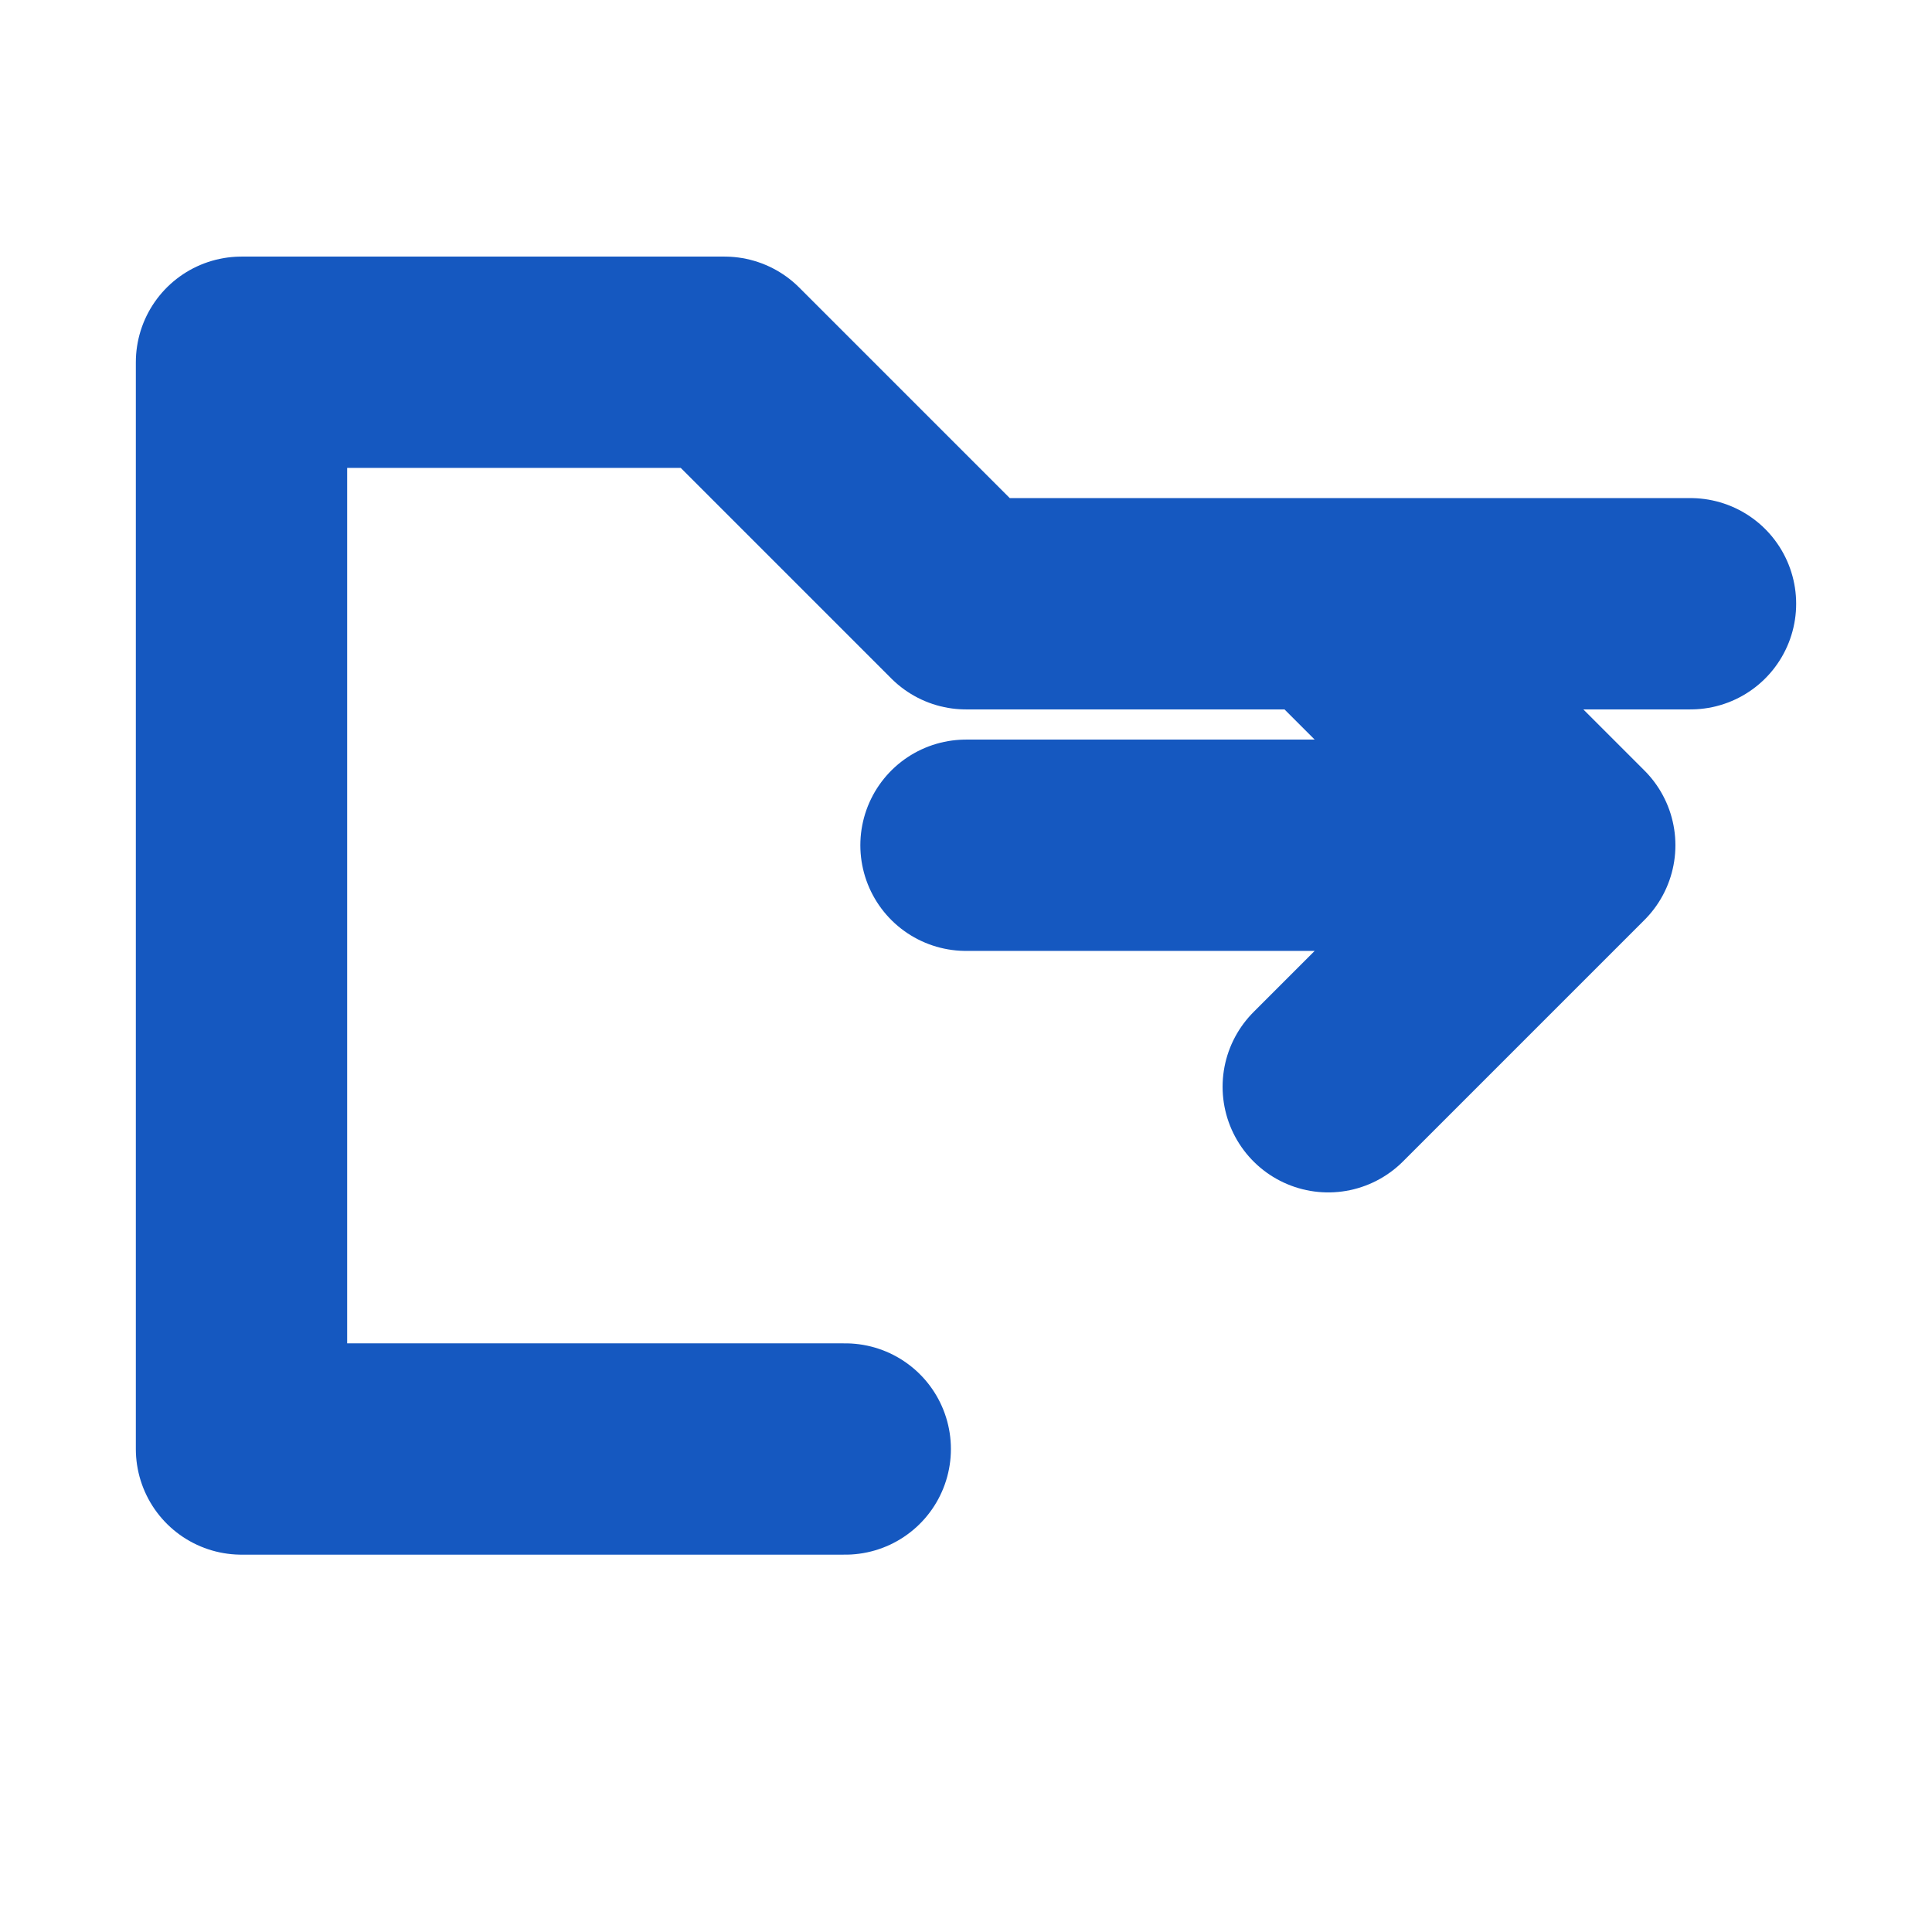
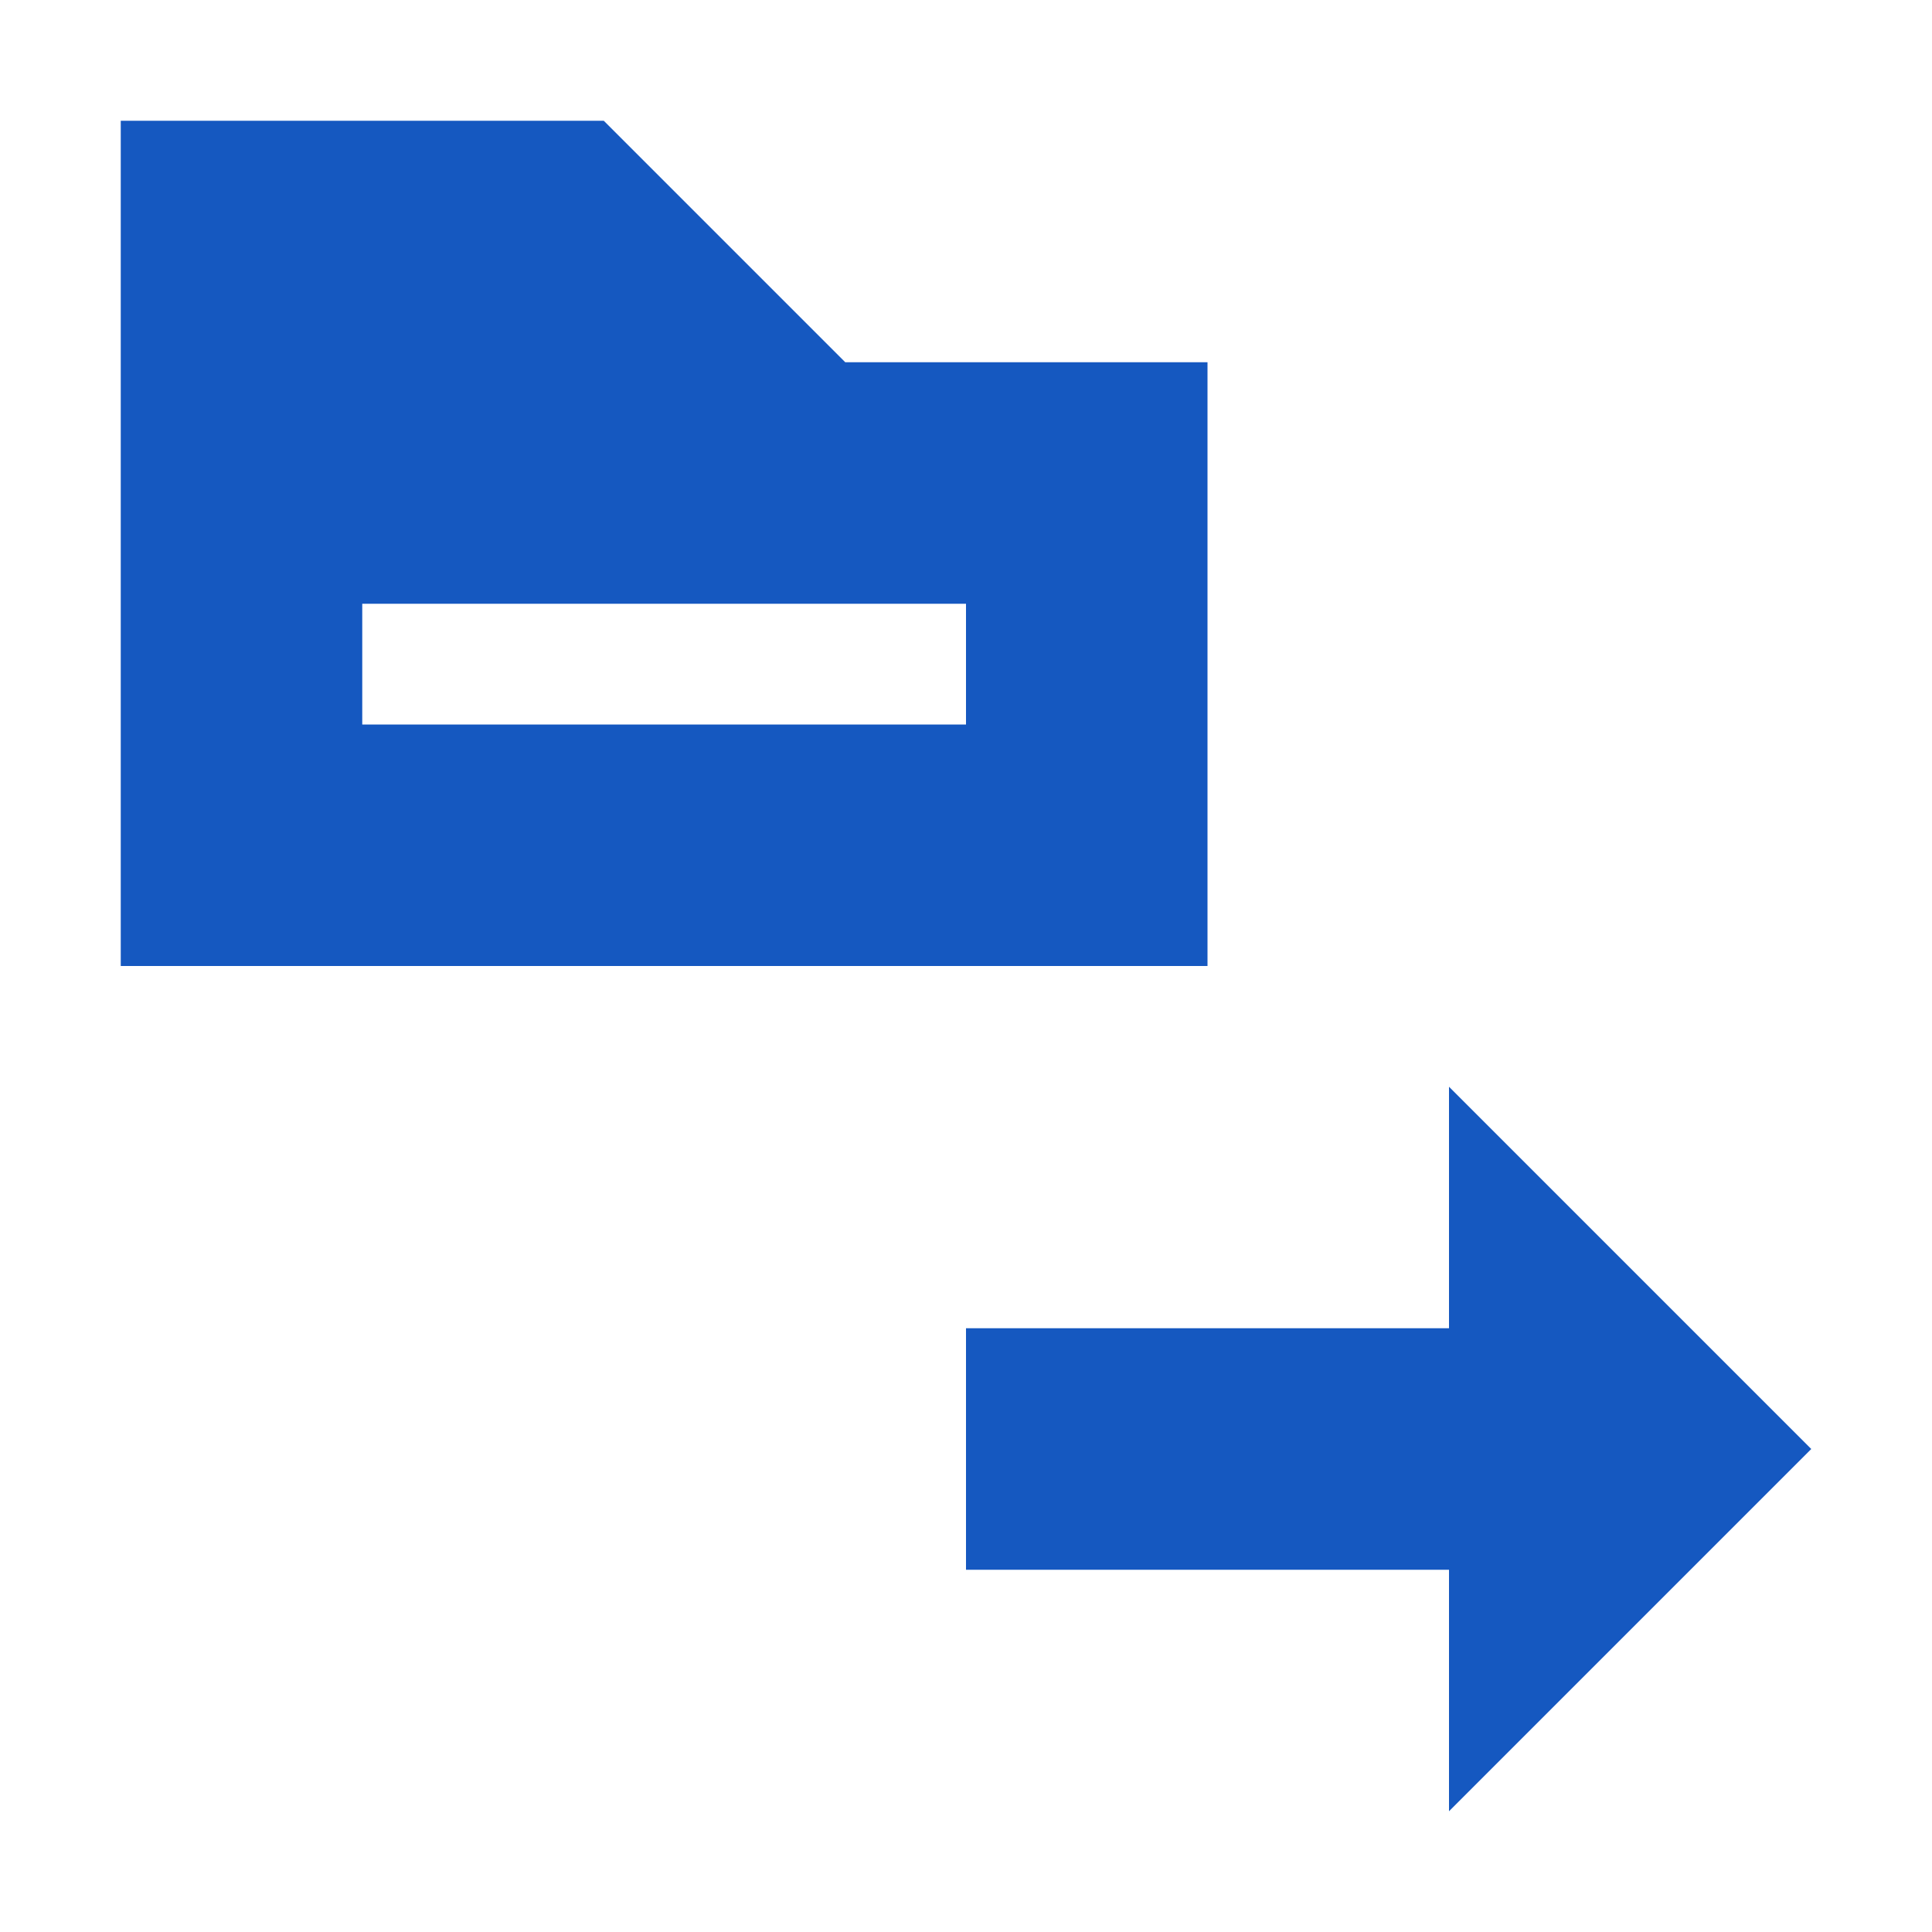
<svg xmlns="http://www.w3.org/2000/svg" width="16" height="16" viewBox="0 0 16 16" role="img" aria-label="Set download location">
-   <g color="#1558c0" fill="none" stroke="currentColor" stroke-width="1.75" stroke-linecap="round" stroke-linejoin="round">
-     <path d="M2 12V3h4l2 2h6M8 7h5l-2-2M13 7l-2 2M2 12h5" />
+   <g color="#1558c0">
+     <path d="M1 1 H5 L7 3 H10 V8 H1 Z M3 5 V6 H8 V5 Z" fill="currentColor" fill-rule="evenodd" />
+     <path d="M8 11 H12 V9 L15 12 L12 15 V13 H8 Z" fill="currentColor" />
  </g>
</svg>
